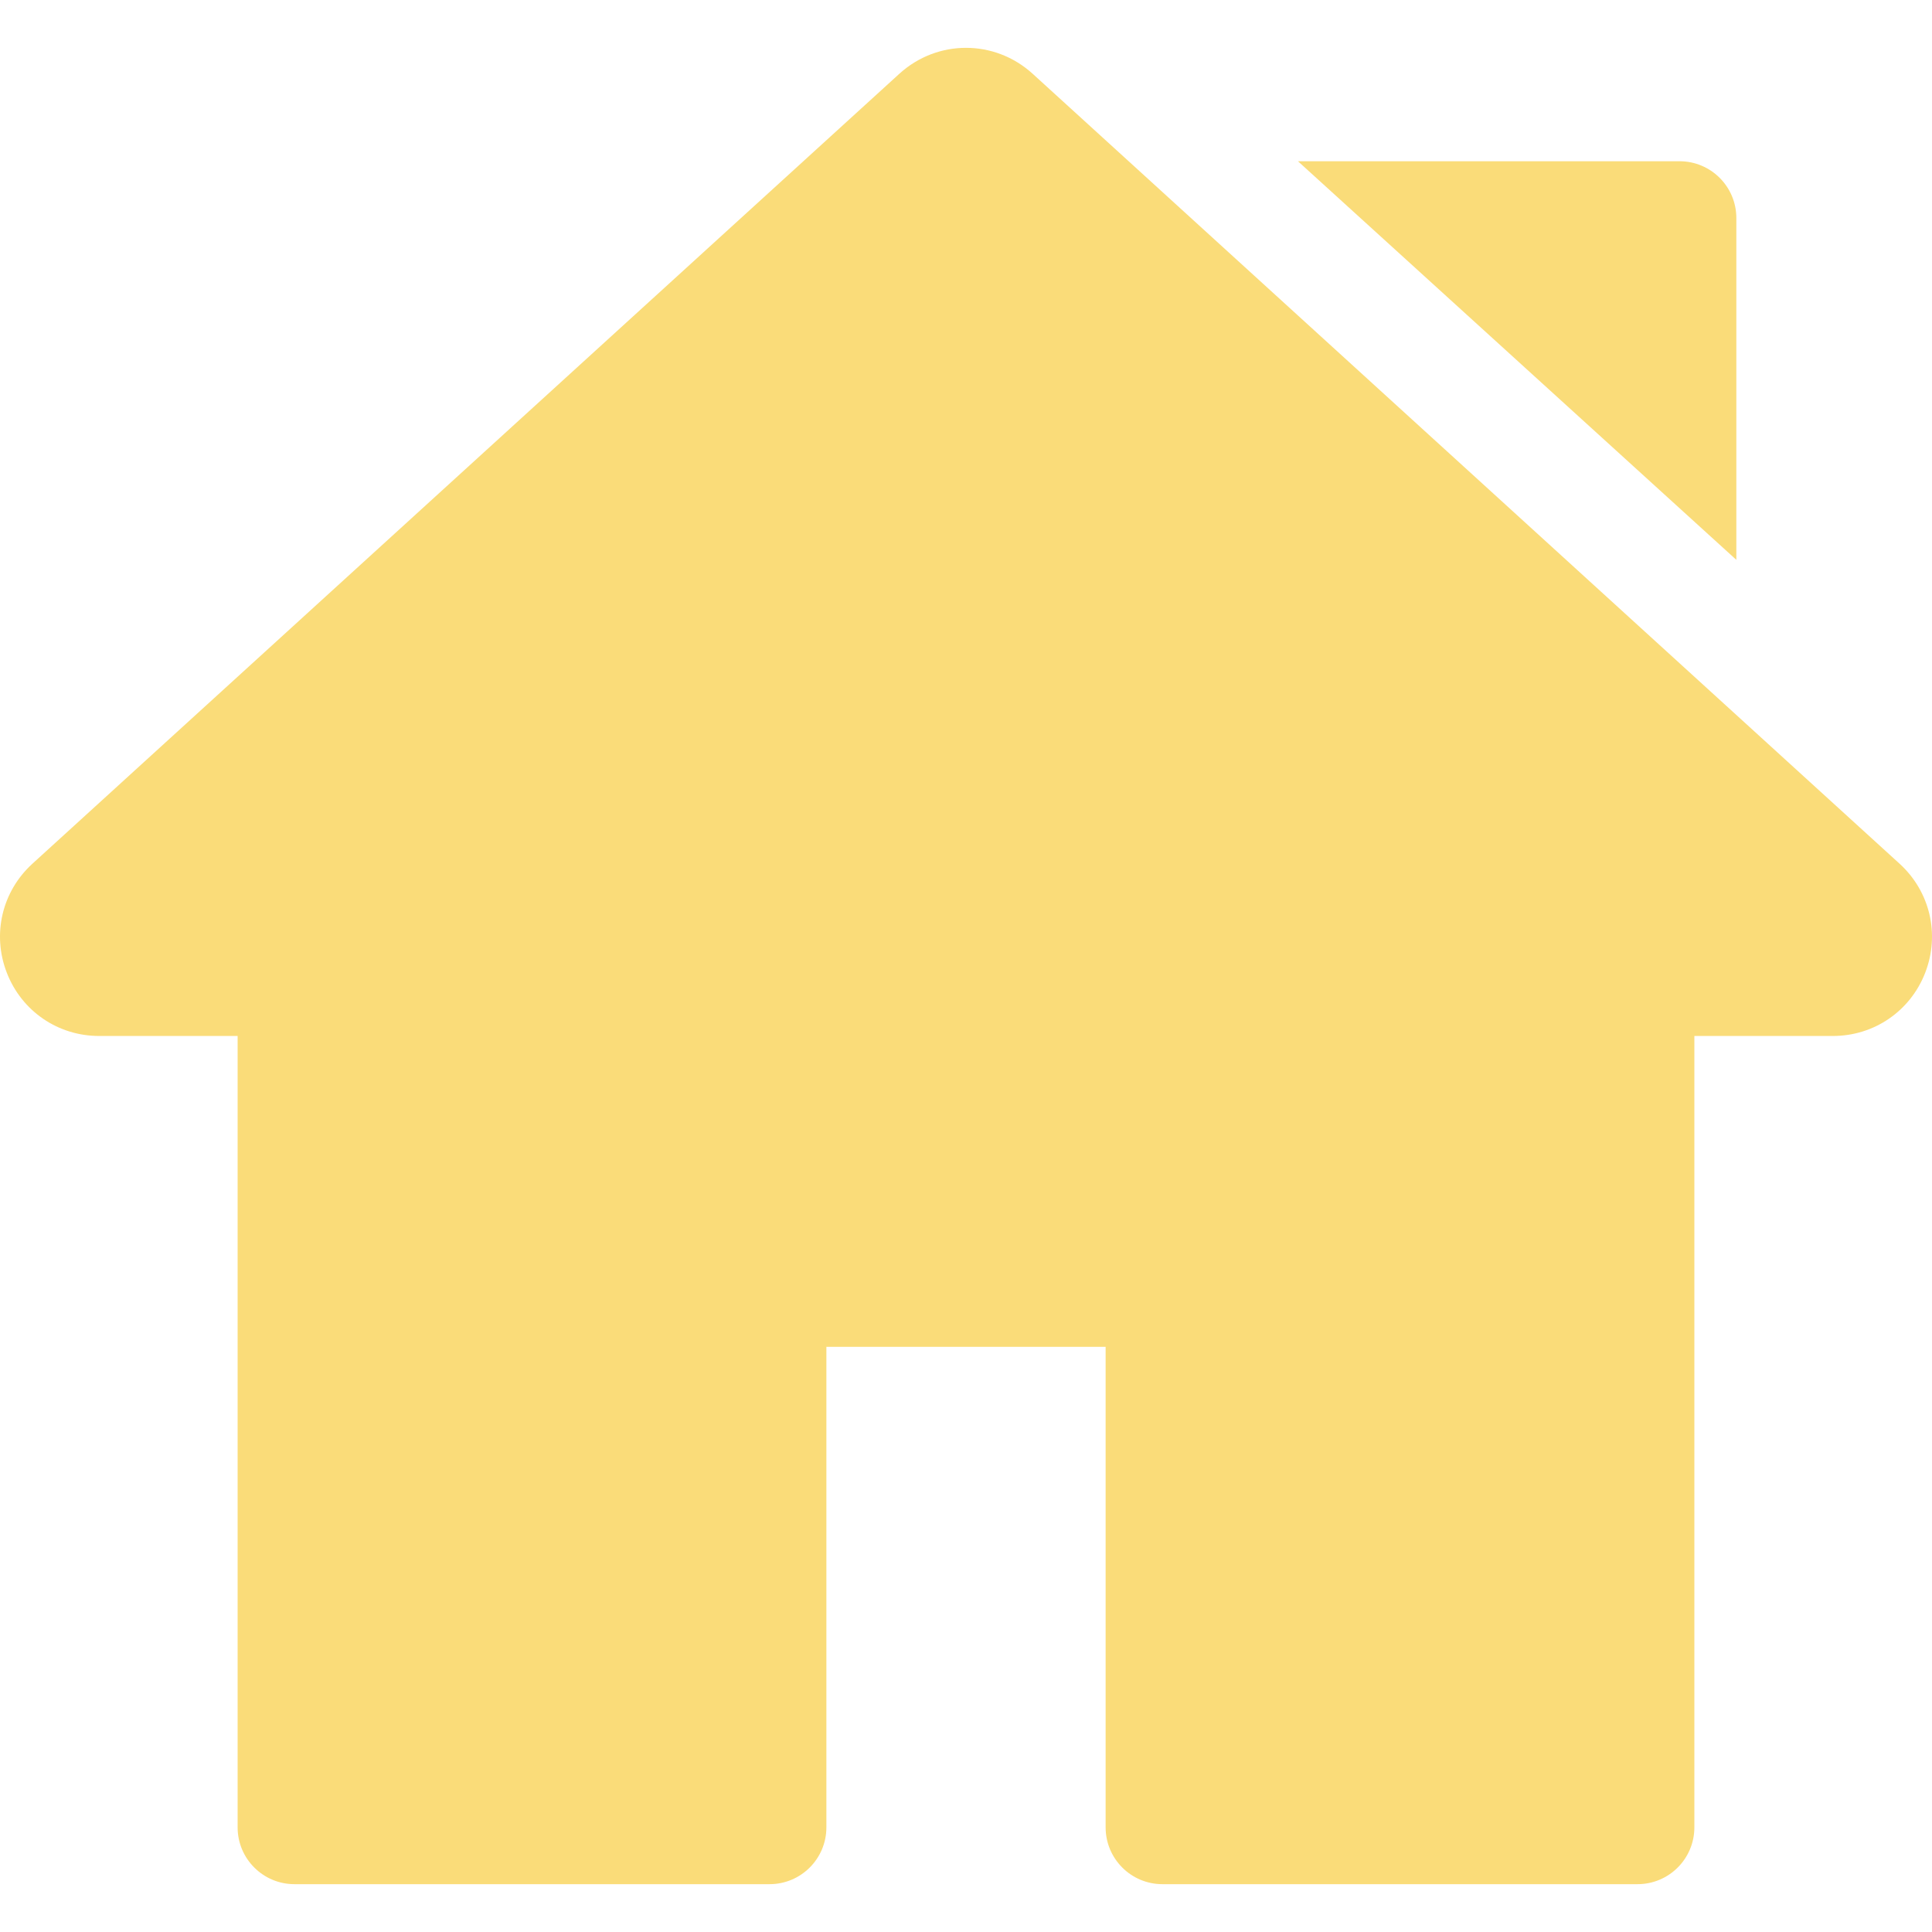
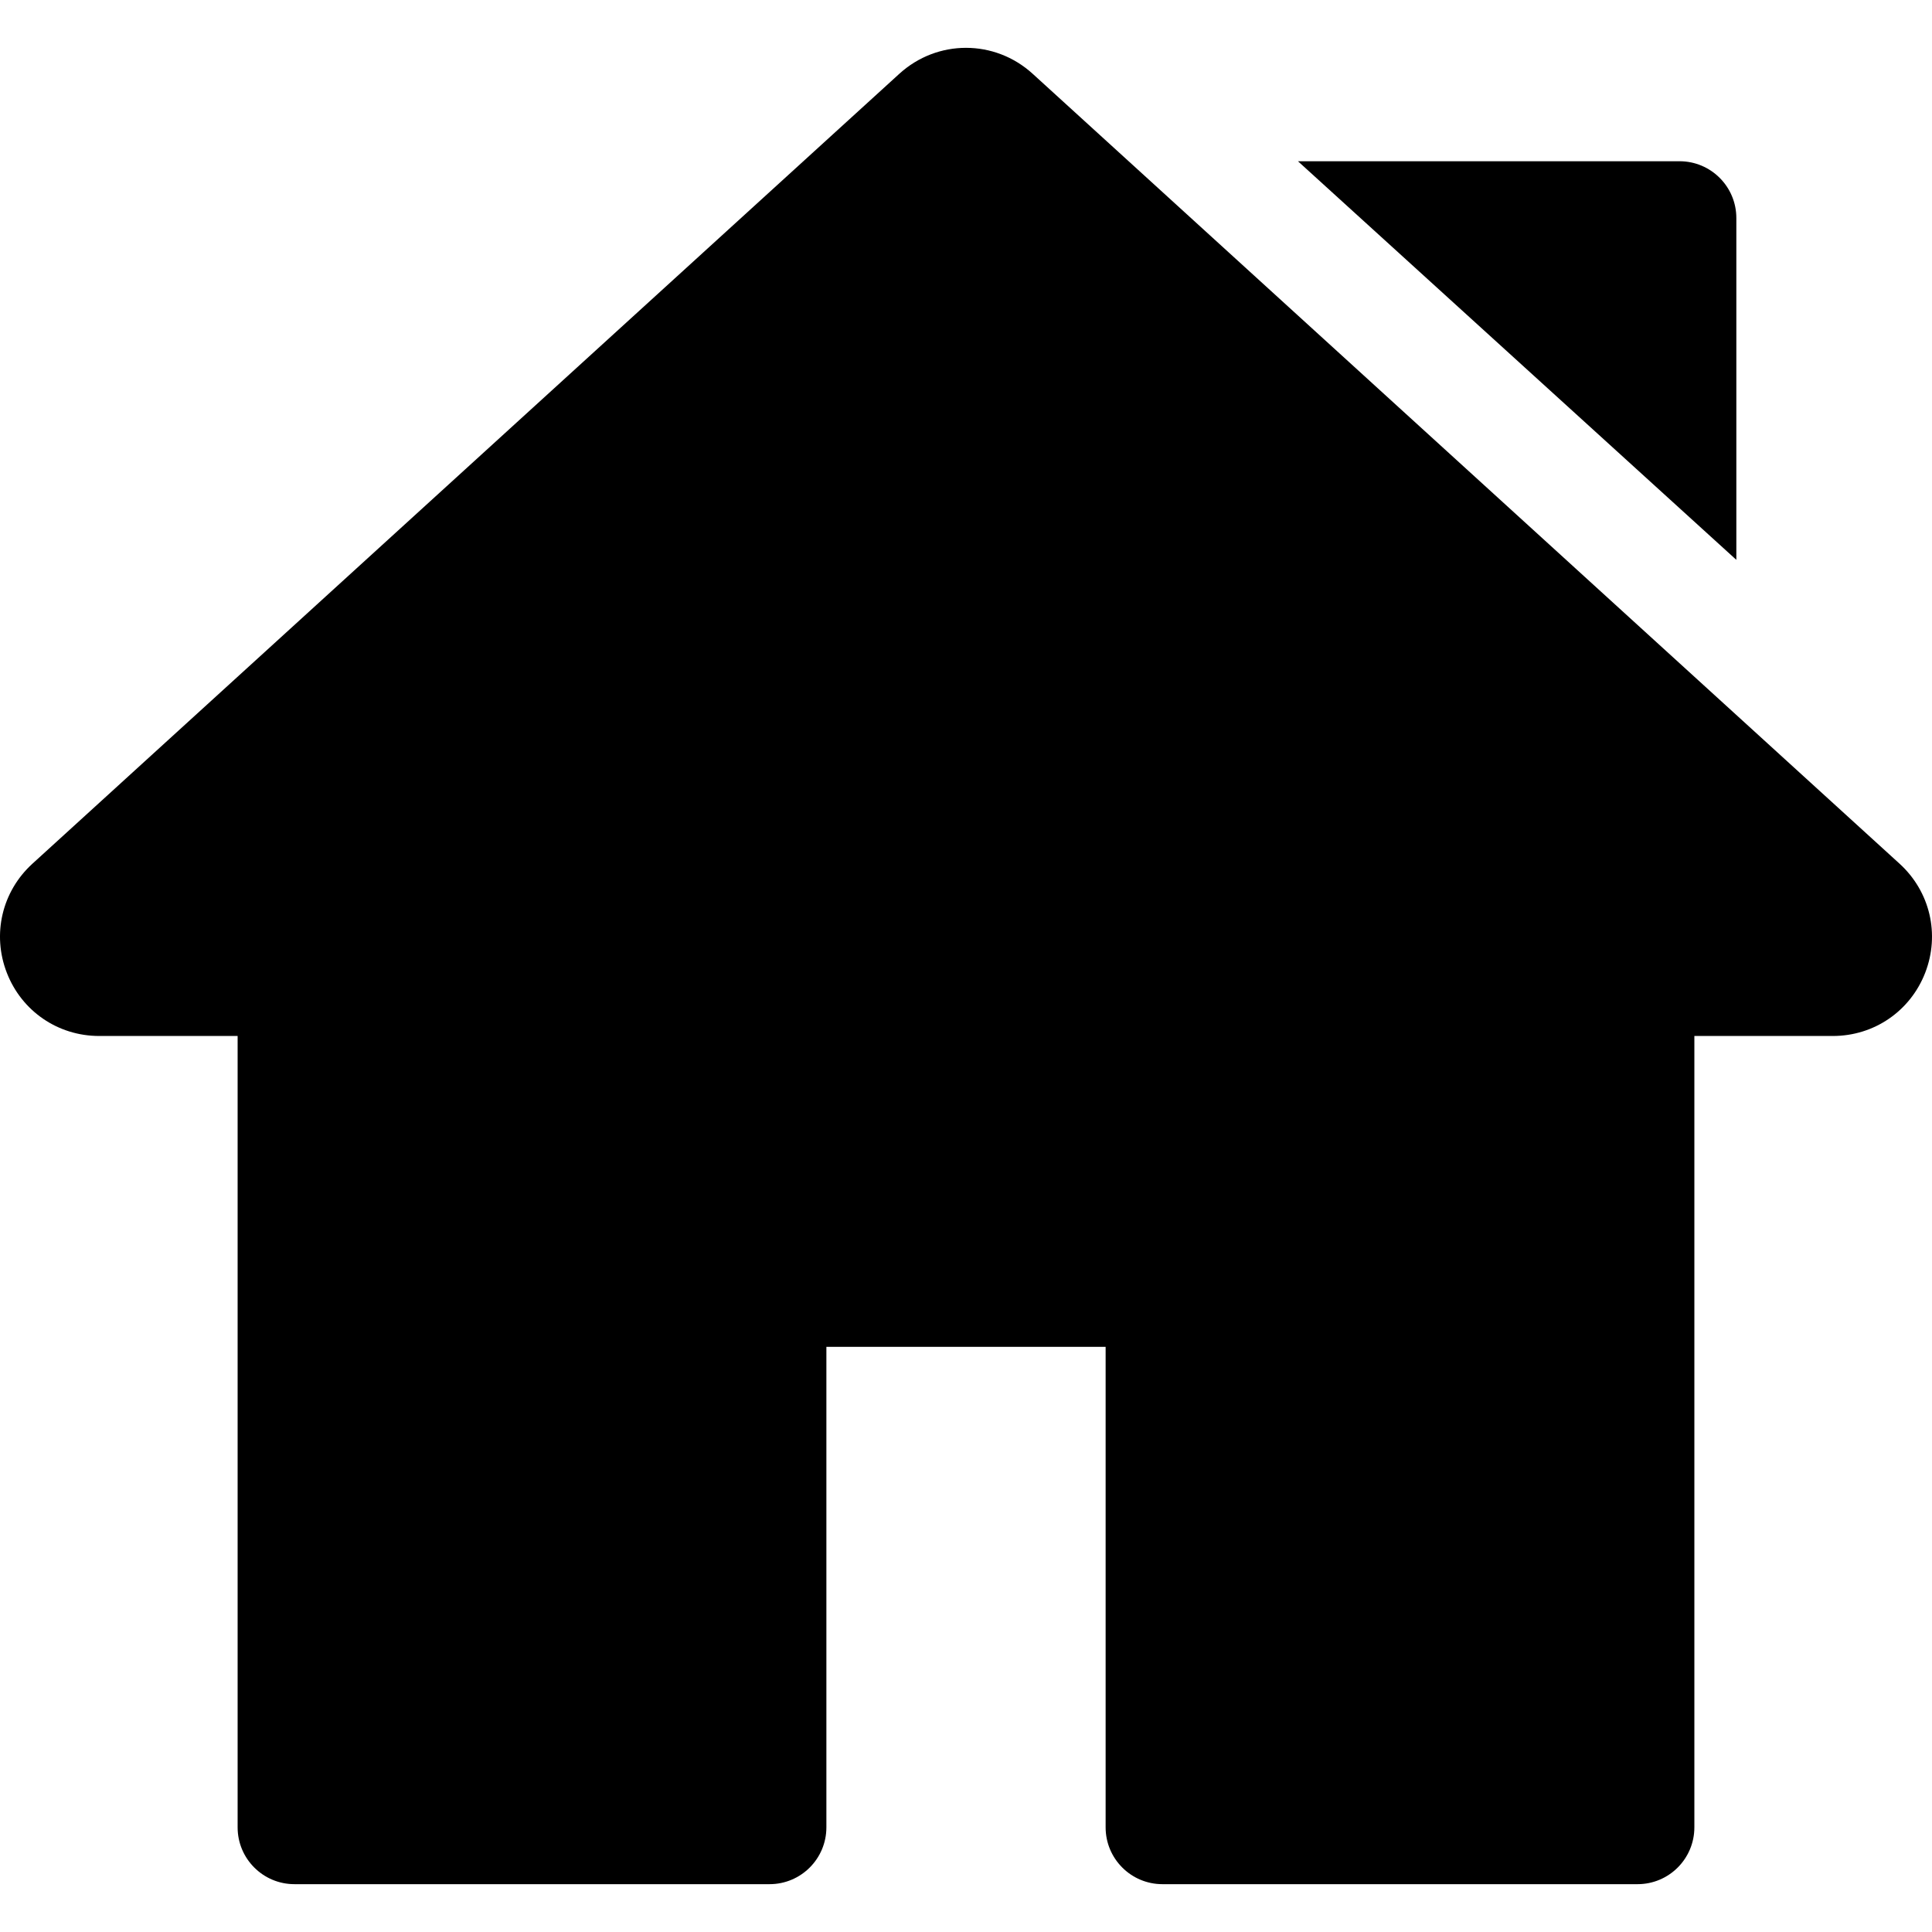
- <svg className="hytaleHomeIcon" fill="rgb(250, 220, 121)" version="1.1" x="0px" y="0px" viewBox="0 0 512.001 512.001">
+ <svg version="1.1" x="0px" y="0px" viewBox="0 0 512.001 512.001">
  <g>
    <path d="M503.402,228.885L273.684,19.567c-10.083-9.189-25.288-9.188-35.367-0.001L8.598,228.886c-8.077,7.36-10.745,18.7-6.799,28.889c3.947,10.189,13.557,16.772,24.484,16.772h36.69v209.721c0,8.315,6.742,15.057,15.057,15.057h125.914c8.315,0,15.057-6.741,15.057-15.057V356.932h74.002v127.337c0,8.315,6.742,15.057,15.057,15.057h125.908c8.315,0,15.057-6.741,15.057-15.057V274.547h36.697c10.926,0,20.537-6.584,24.484-16.772C514.147,247.585,511.479,236.246,503.402,228.885z" />
  </g>
  <g>
    <path d="M445.092,42.73H343.973l116.176,105.636v-90.58C460.149,49.471,453.408,42.73,445.092,42.73z" />
  </g>
</svg>
